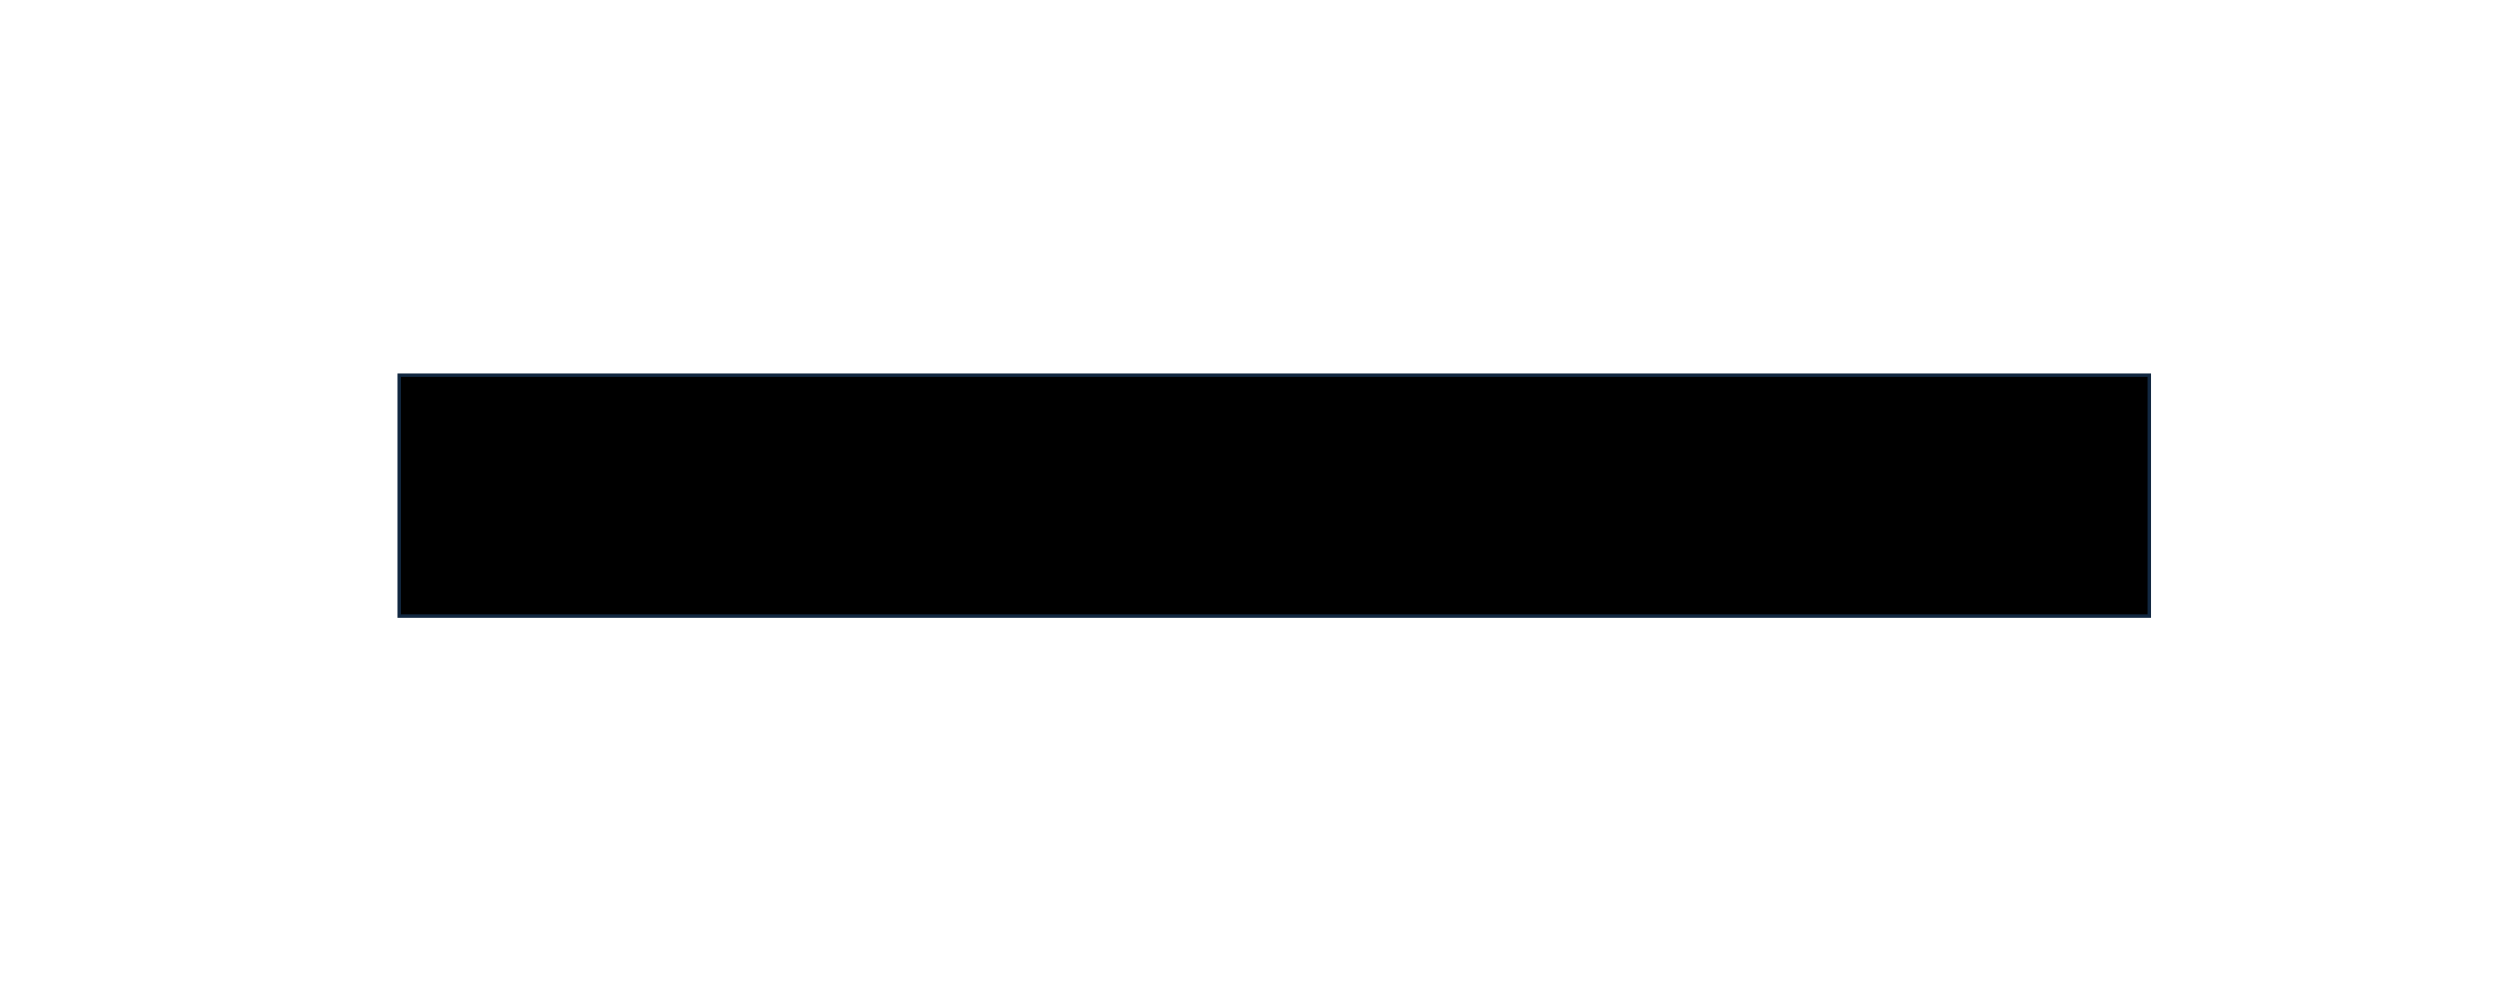
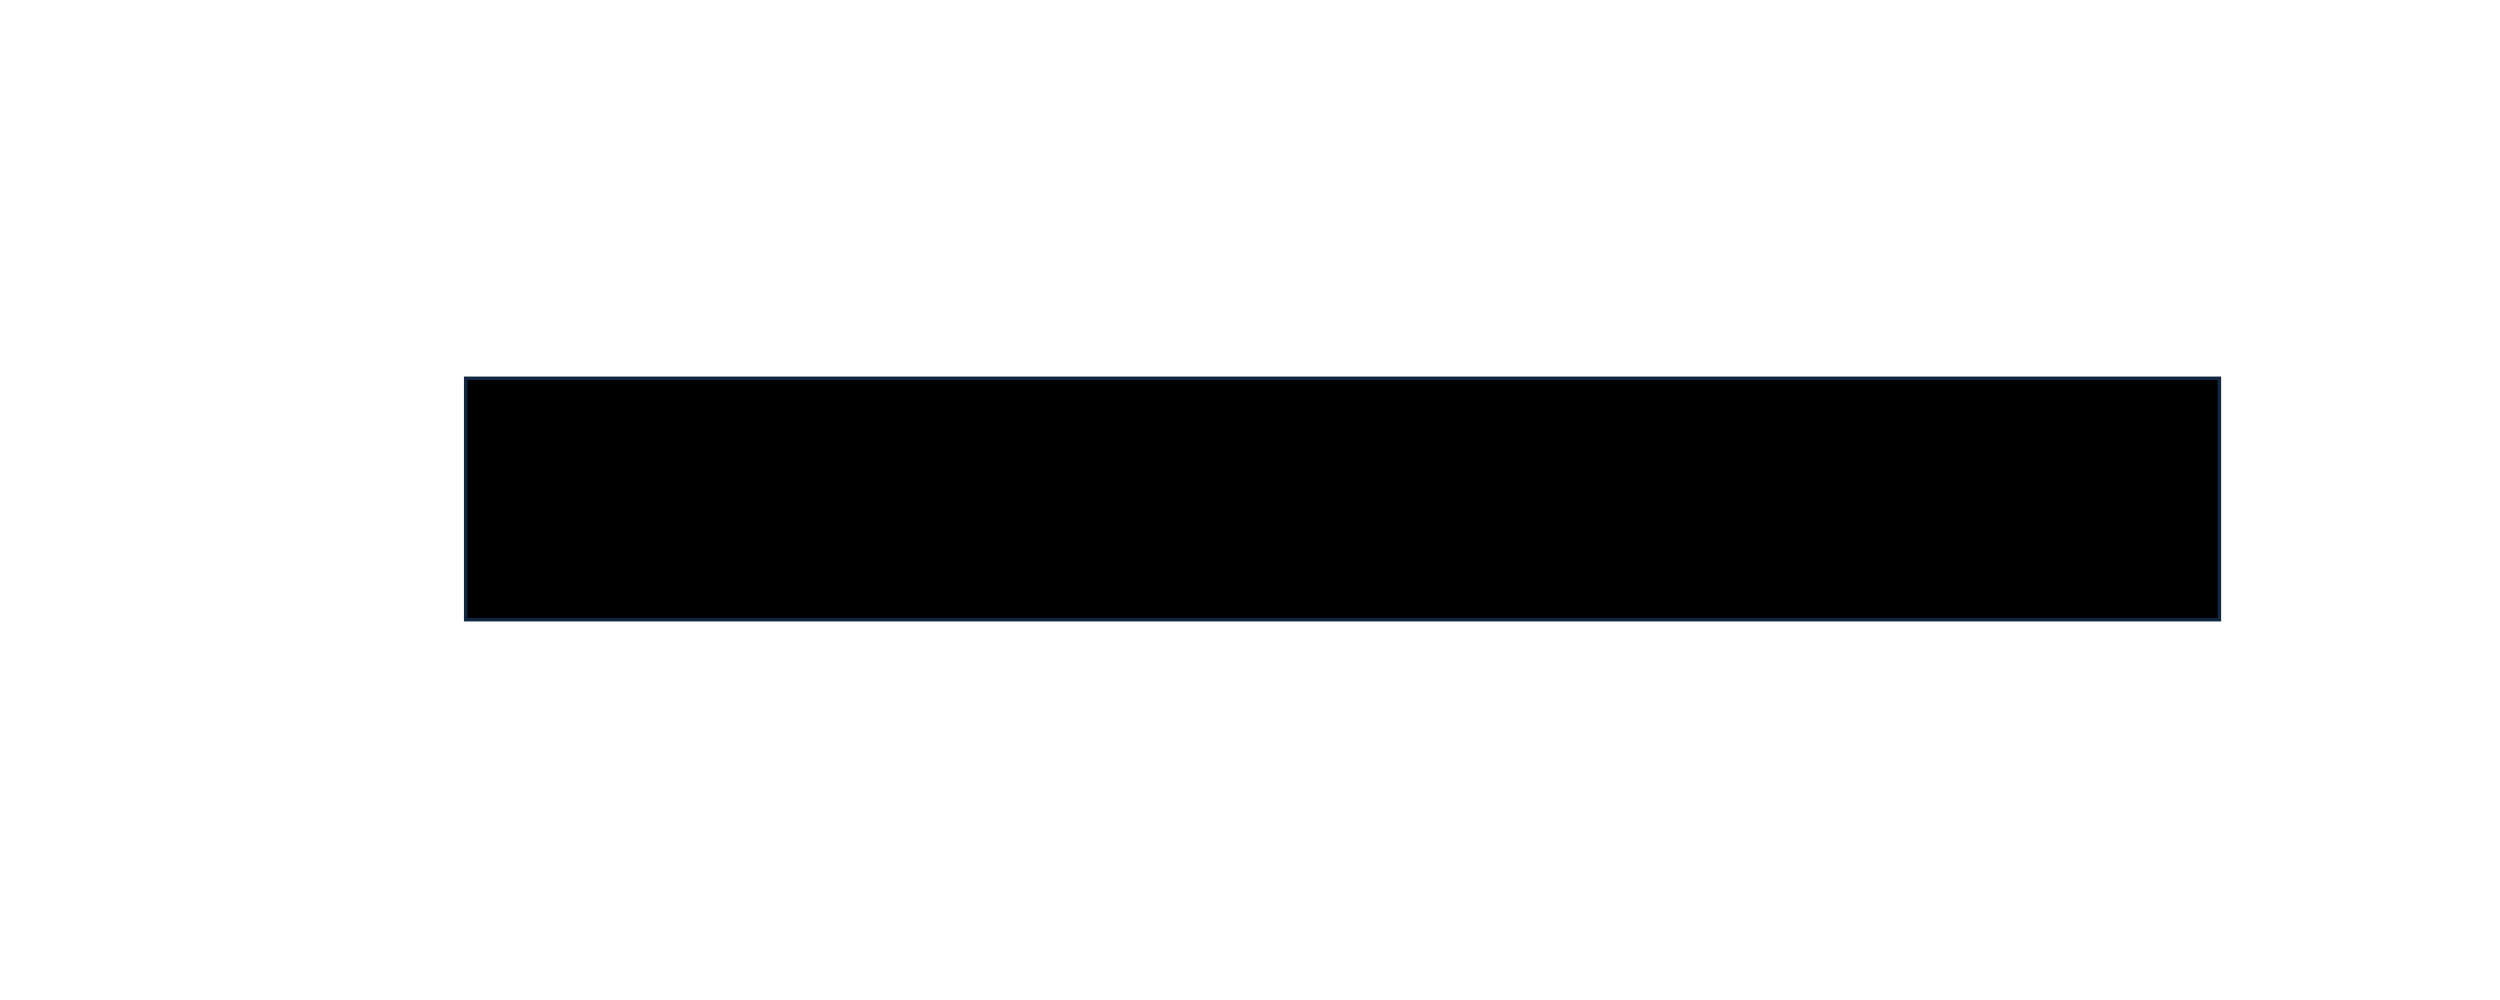
- <svg xmlns="http://www.w3.org/2000/svg" width="360" height="144" viewBox="0 0 95.25 38.1" version="1.1" id="svg1">
+ <svg xmlns="http://www.w3.org/2000/svg" width="720" height="288" viewBox="0 0 190.5 76.2" version="1.1" id="svg1">
  <defs id="defs1" />
-   <g id="layer1">
-     <rect style="fill:#000000;fill-opacity:1;fill-rule:evenodd;stroke:#112740;stroke-width:0.132" id="rect8" width="66.678" height="9.178" x="15.21" y="14.295" />
+   <g id="layer1" transform="translate(-1.75262,-4.23485)">
+     <rect style="fill:#000000;fill-opacity:1;fill-rule:evenodd;stroke:#112740;stroke-width:0.265" id="rect8" width="133.634" height="18.394" x="37.236" y="33.061" />
  </g>
</svg>
